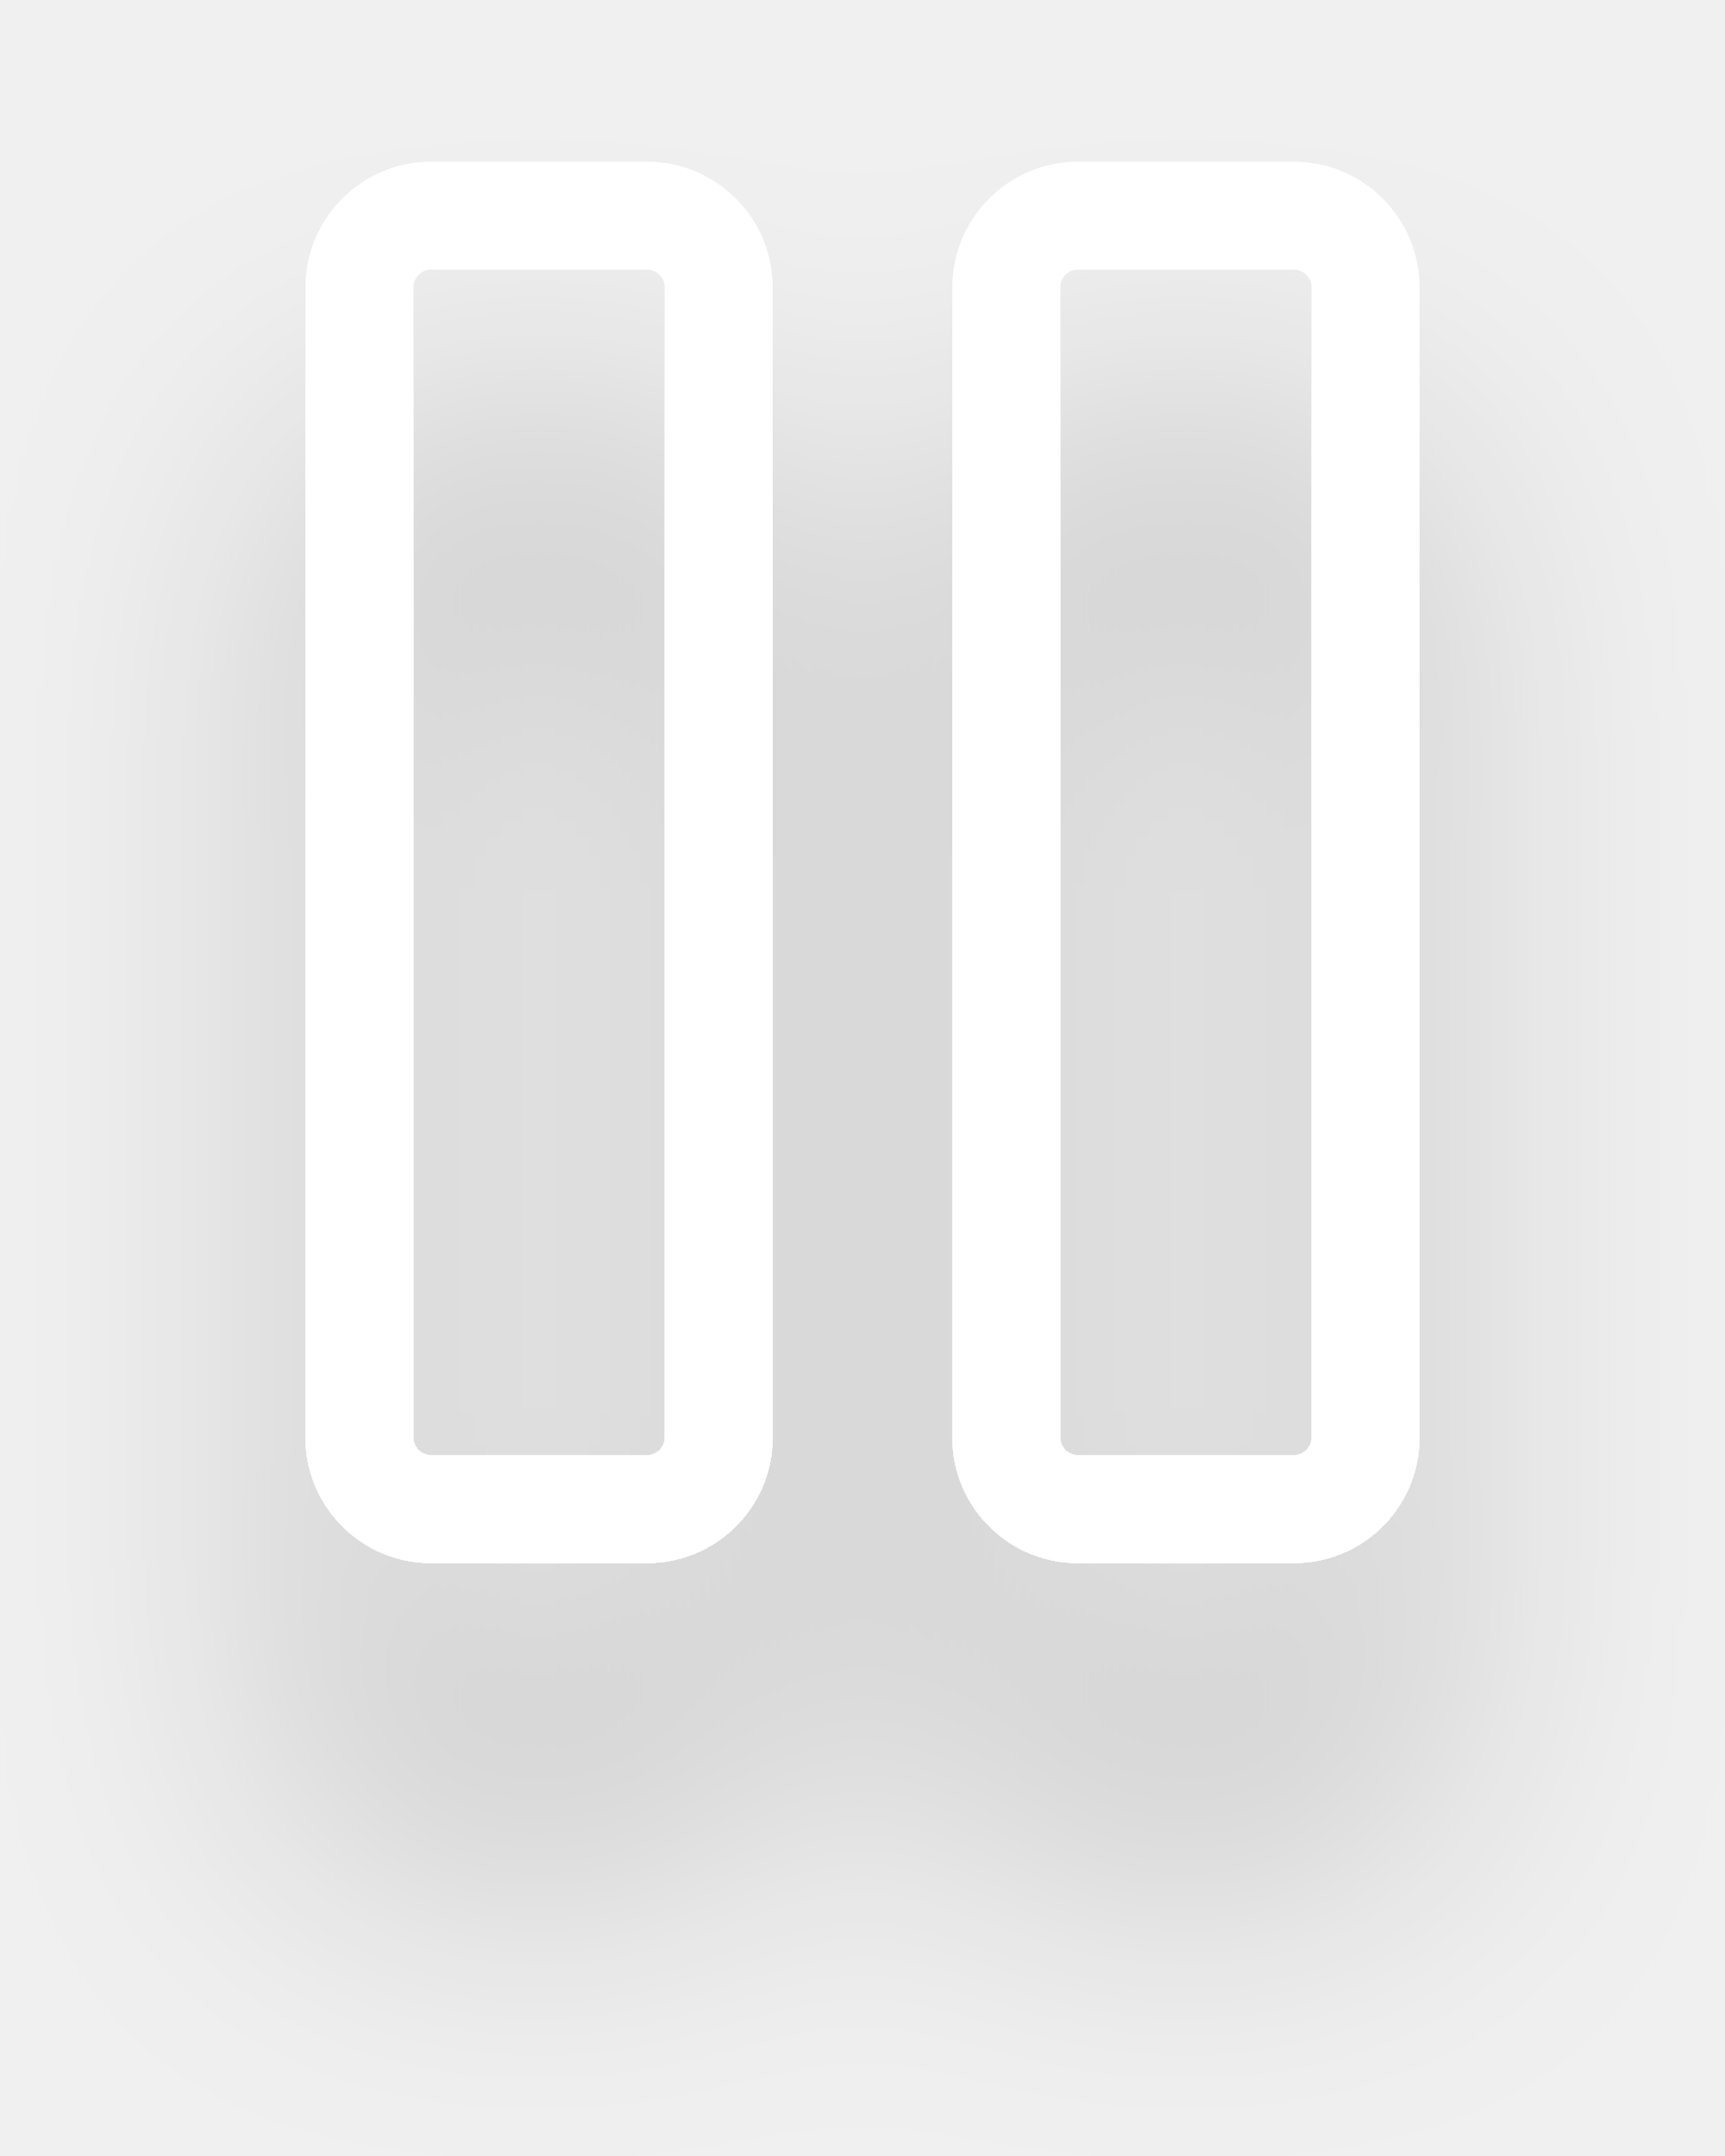
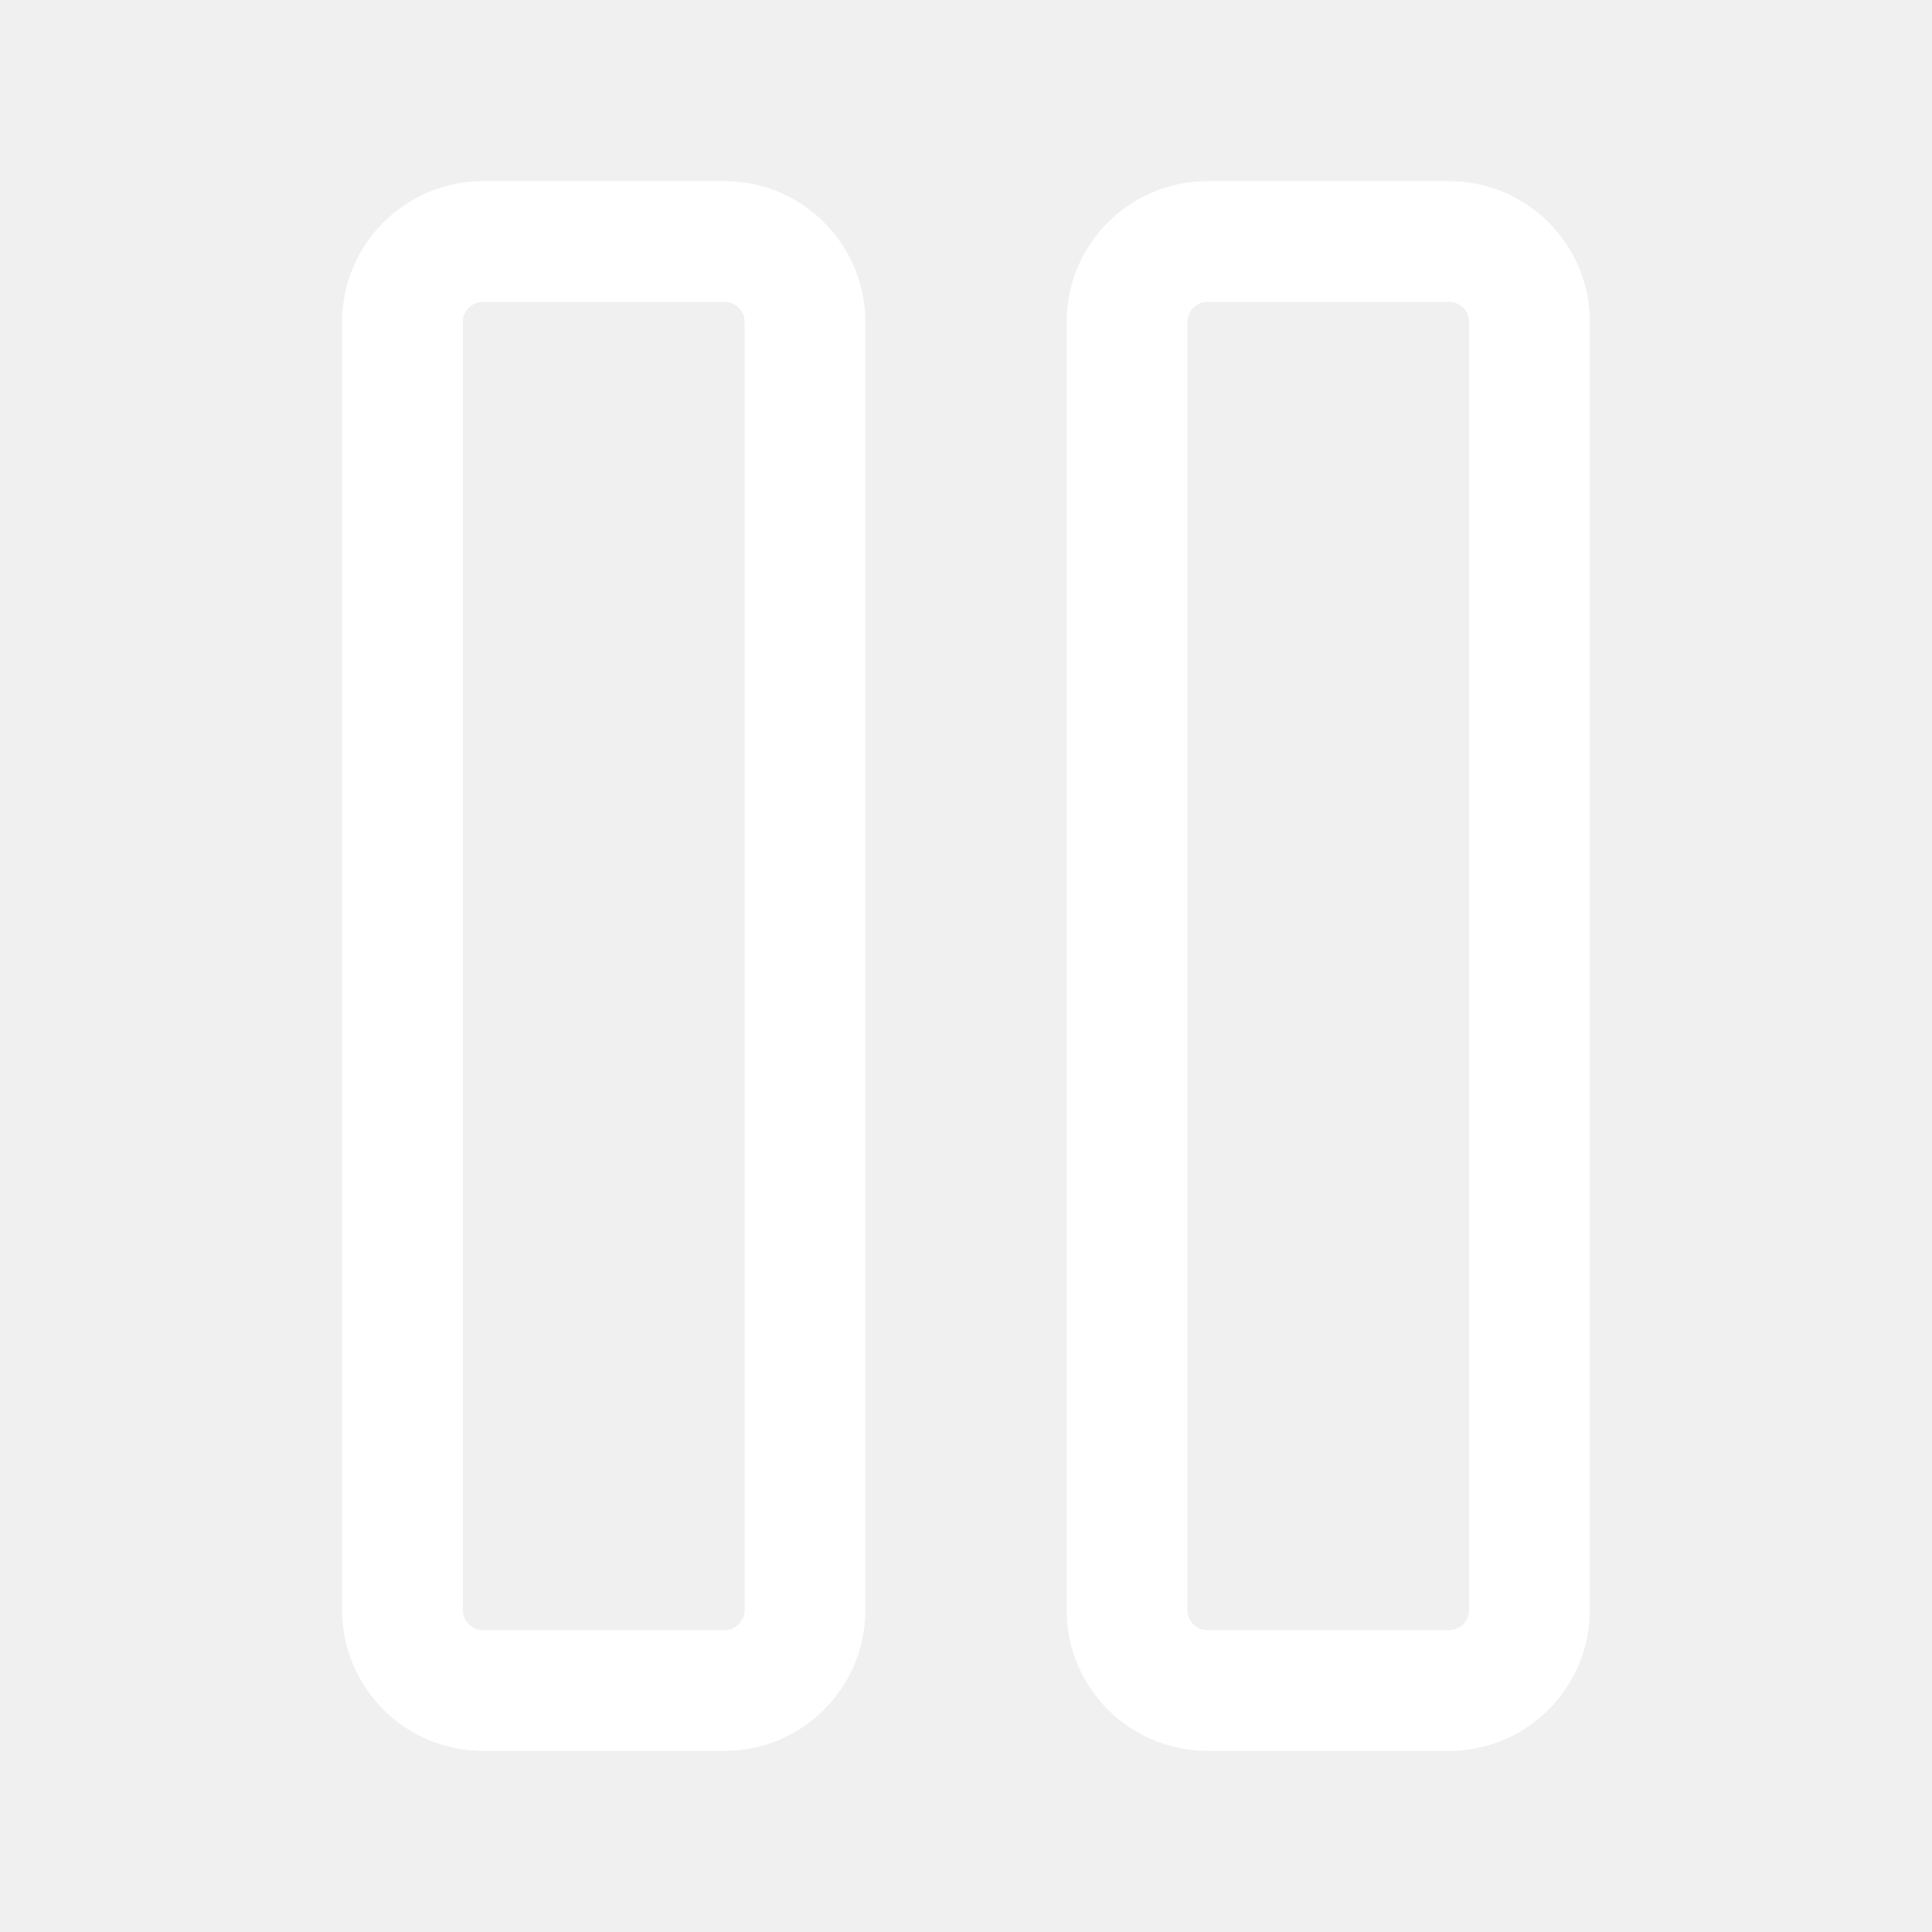
- <svg xmlns="http://www.w3.org/2000/svg" width="24" height="30" viewBox="0 0 24 30" fill="none">
-   <g filter="url(#filter0_d_4093_56697)">
-     <path d="M18 3H15C14.448 3 14 3.448 14 4V20C14 20.552 14.448 21 15 21H18C18.552 21 19 20.552 19 20V4C19 3.448 18.552 3 18 3Z" stroke="white" stroke-width="1.5" stroke-linecap="round" stroke-linejoin="round" />
-     <path d="M9 3H6C5.448 3 5 3.448 5 4V20C5 20.552 5.448 21 6 21H9C9.552 21 10 20.552 10 20V4C10 3.448 9.552 3 9 3Z" stroke="white" stroke-width="1.5" stroke-linecap="round" stroke-linejoin="round" />
-   </g>
-   <defs>
-     <filter id="filter0_d_4093_56697" x="-4" y="0" width="32" height="32" filterUnits="userSpaceOnUse" color-interpolation-filters="sRGB">
-       <feFlood flood-opacity="0" result="BackgroundImageFix" />
-       <feColorMatrix in="SourceAlpha" type="matrix" values="0 0 0 0 0 0 0 0 0 0 0 0 0 0 0 0 0 0 127 0" result="hardAlpha" />
-       <feOffset dy="4" />
-       <feGaussianBlur stdDeviation="2" />
-       <feComposite in2="hardAlpha" operator="out" />
-       <feColorMatrix type="matrix" values="0 0 0 0 0 0 0 0 0 0 0 0 0 0 0 0 0 0 0.25 0" />
-       <feBlend mode="normal" in2="BackgroundImageFix" result="effect1_dropShadow_4093_56697" />
-       <feBlend mode="normal" in="SourceGraphic" in2="effect1_dropShadow_4093_56697" result="shape" />
-     </filter>
-   </defs>
+ <svg xmlns="http://www.w3.org/2000/svg" width="24" height="24" viewBox="0 0 24 24" fill="none">
+   <path d="M18 3H15C14.448 3 14 3.448 14 4V20C14 20.552 14.448 21 15 21H18C18.552 21 19 20.552 19 20V4C19 3.448 18.552 3 18 3Z" stroke="white" stroke-width="1.5" stroke-linecap="round" stroke-linejoin="round" />
+   <path d="M9 3H6C5.448 3 5 3.448 5 4V20C5 20.552 5.448 21 6 21H9C9.552 21 10 20.552 10 20V4C10 3.448 9.552 3 9 3Z" stroke="white" stroke-width="1.5" stroke-linecap="round" stroke-linejoin="round" />
</svg>
